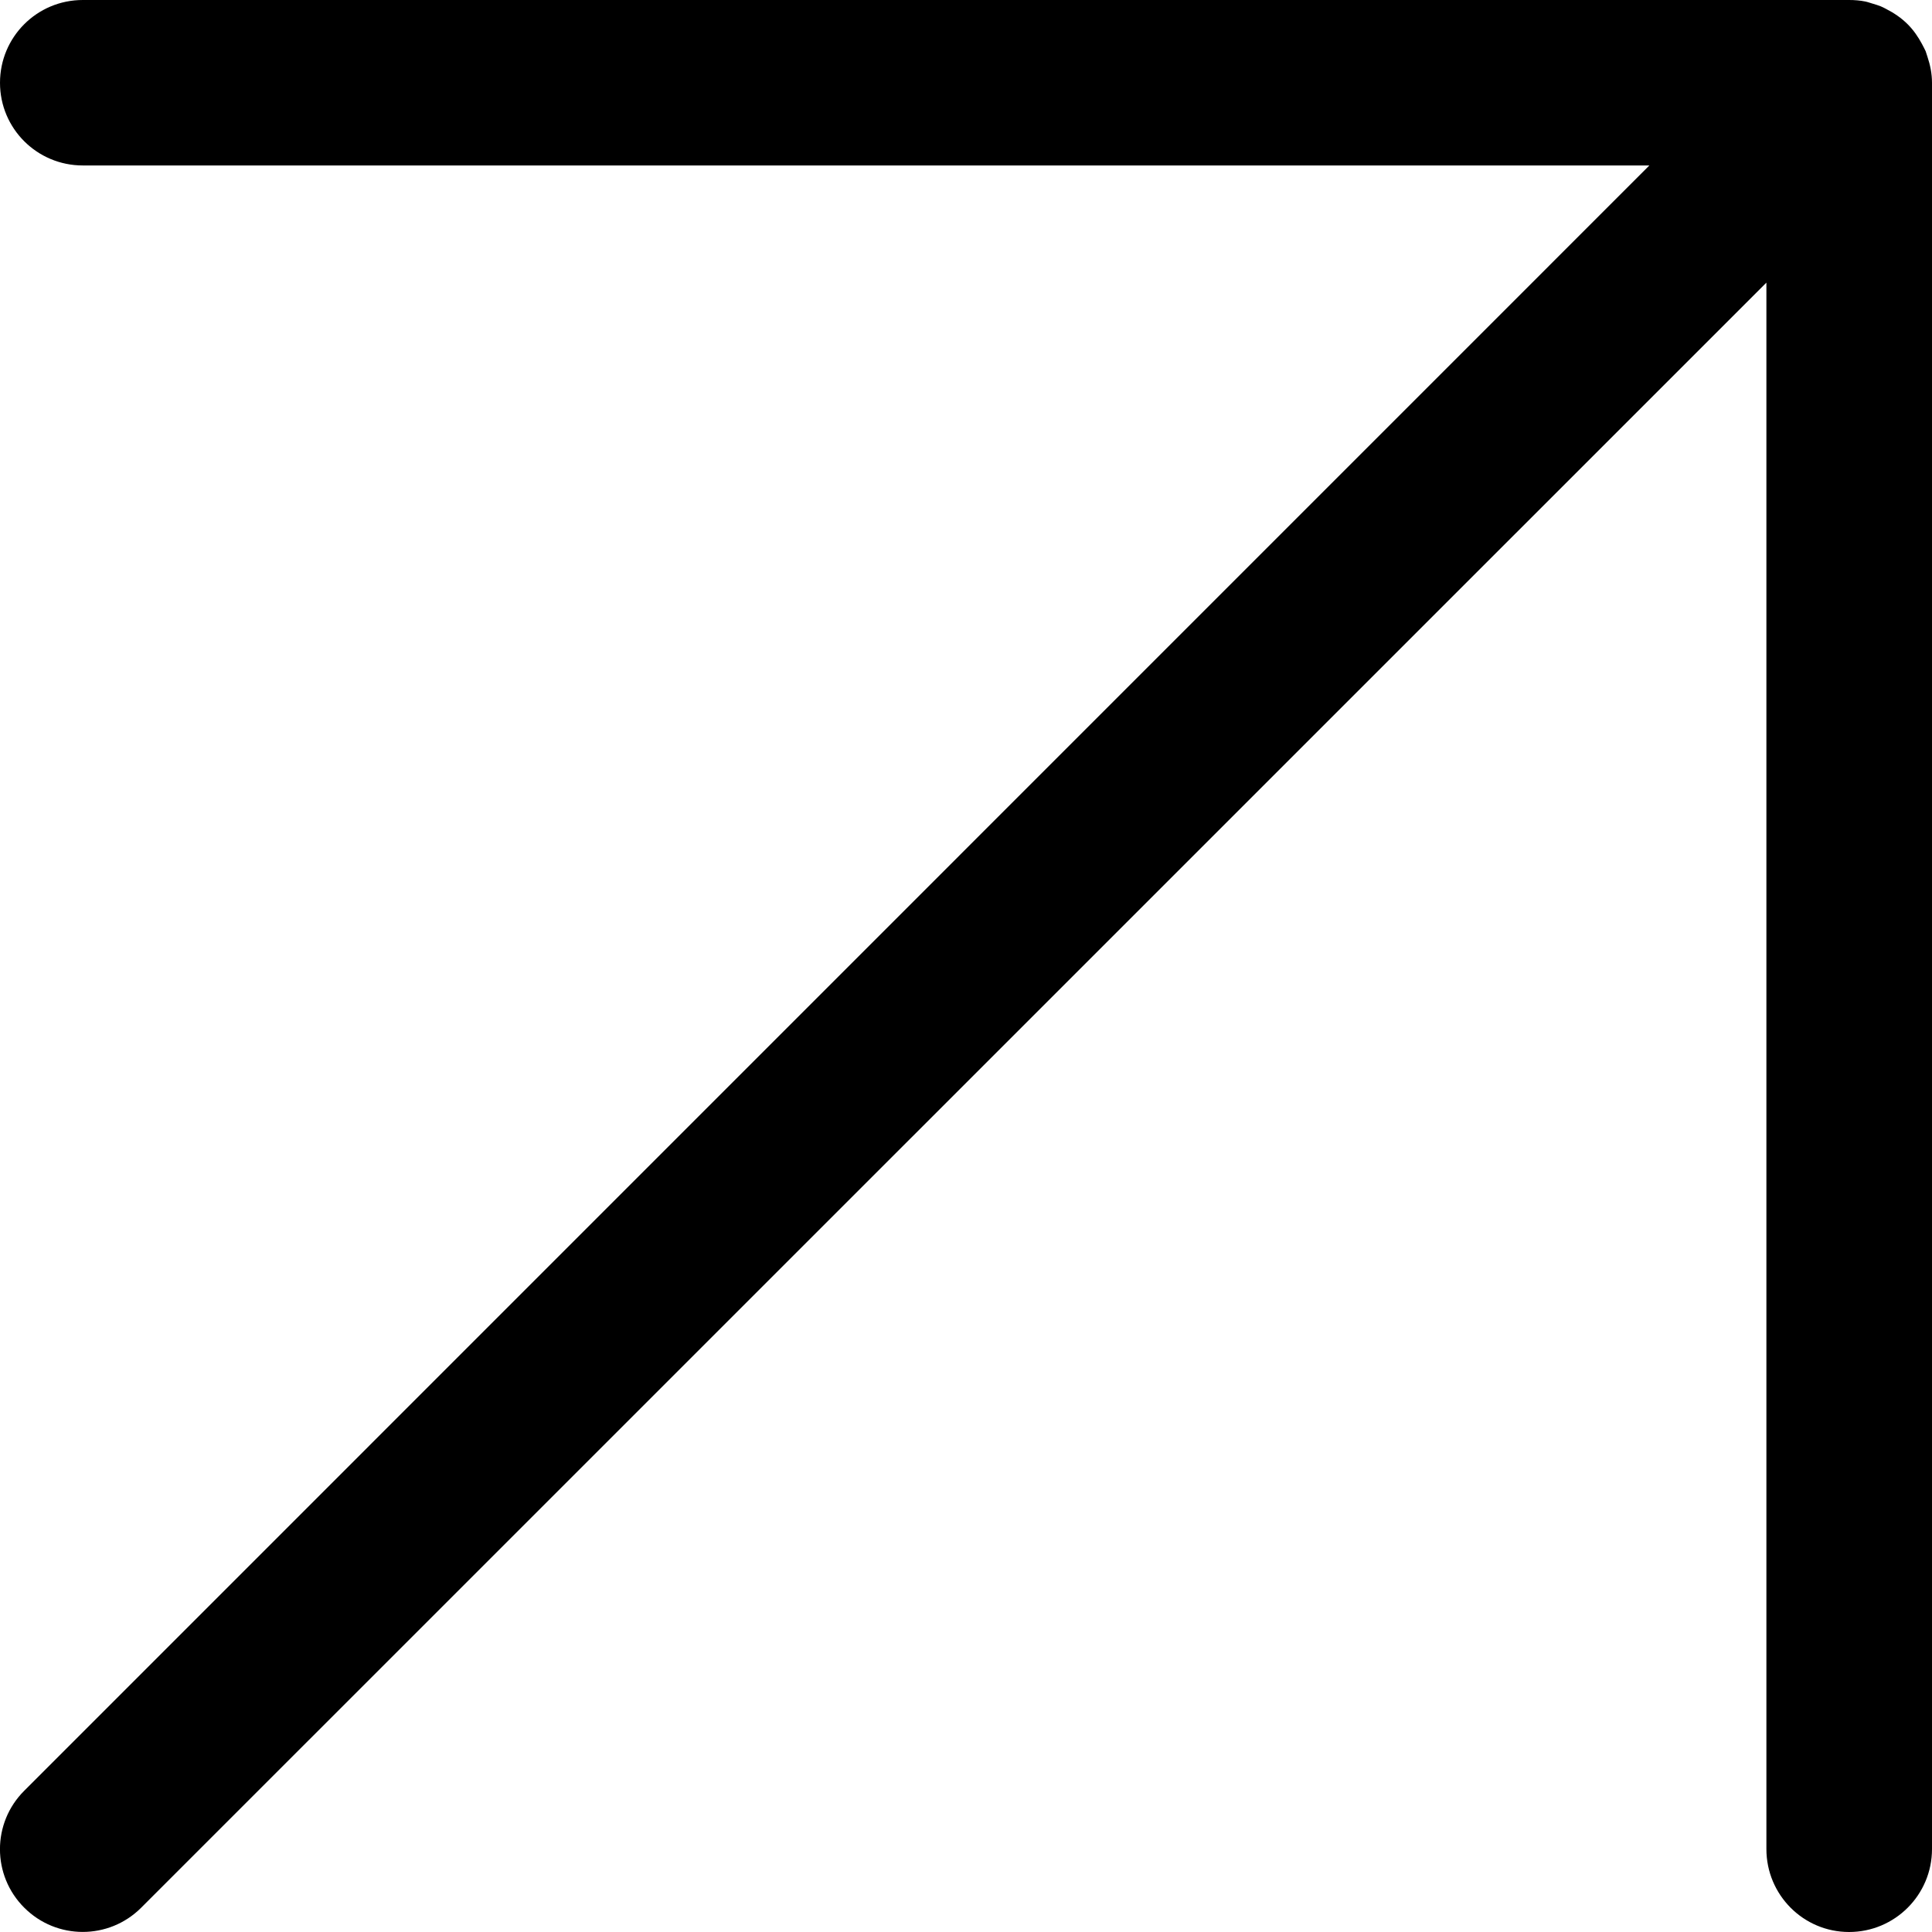
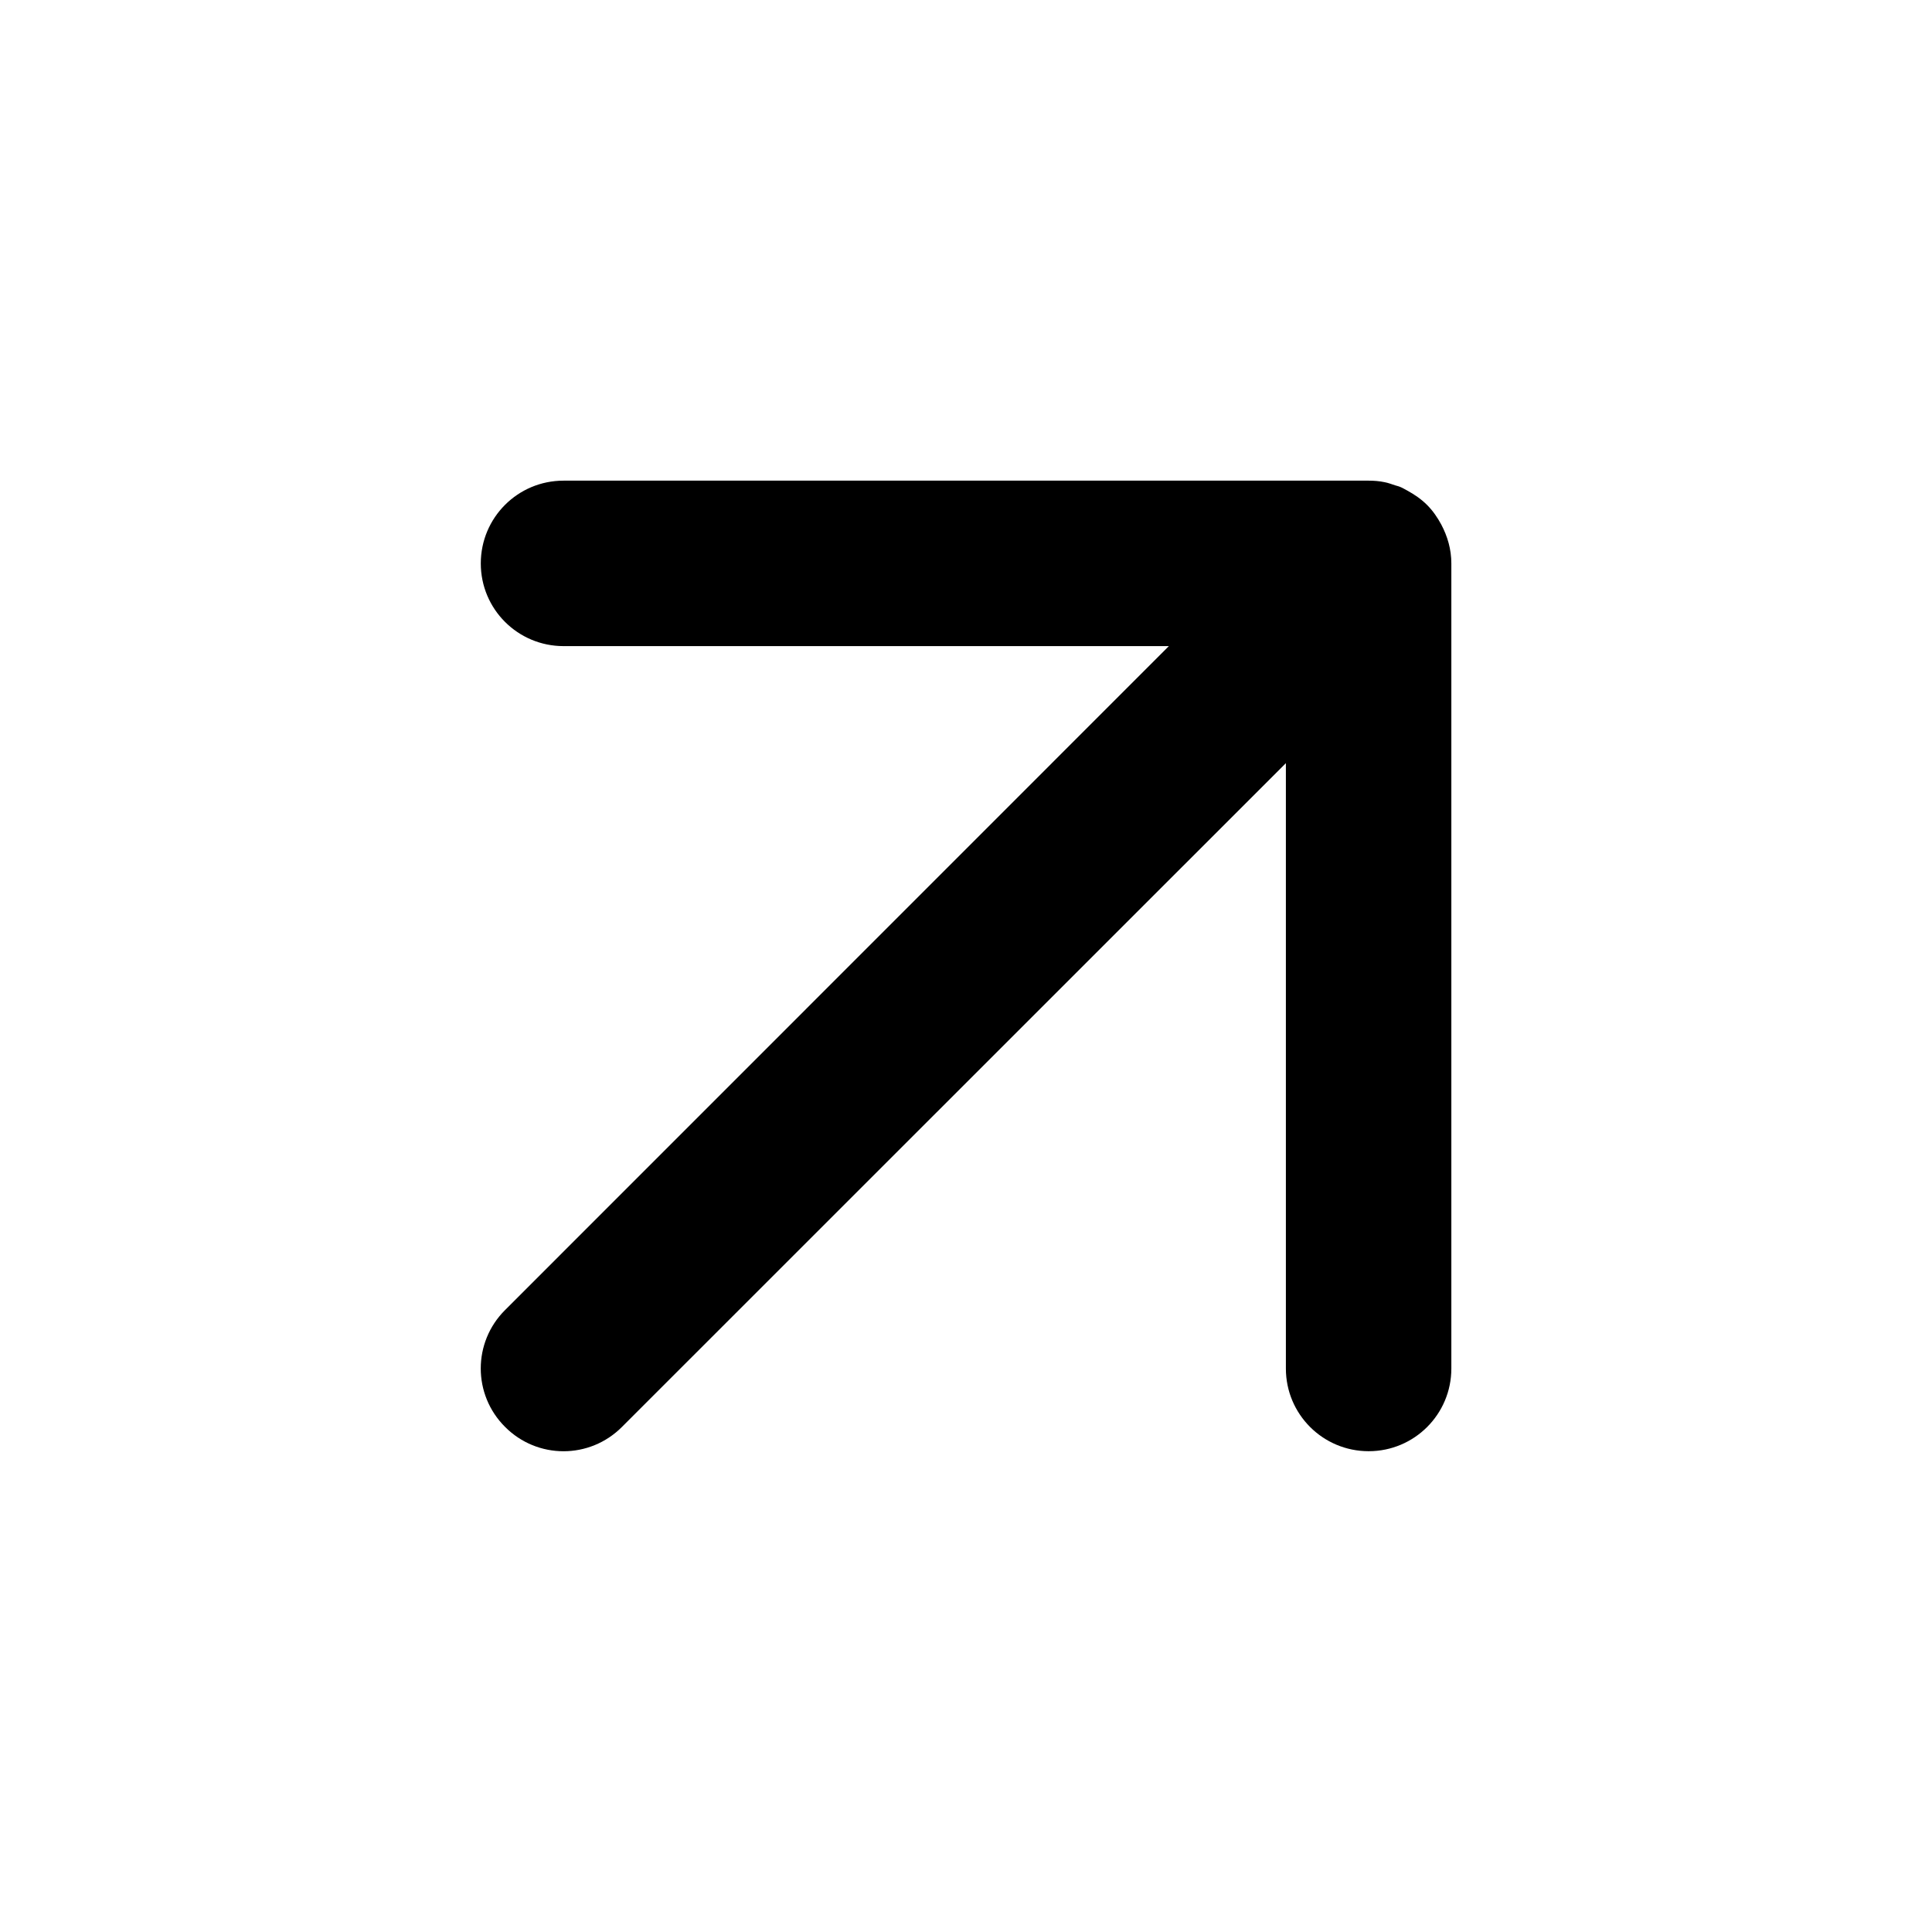
<svg width="14" height="14" fill="currentColor">
-   <path d="m13.399 0c.04 0 .079.003.118.011.019.004.037.011.055.016.019.006.038.011.057.019.013.005.025.012.037.018.057.029.111.065.158.112.043.043.076.092.103.142.009.018.019.035.027.053.005.013.008.027.013.04.02.06.033.122.033.189v12.799c0 .332-.269.601-.601.601-.331 0-.599-.269-.599-.601v-11.351l-11.777 11.776c-.234.234-.613.234-.847 0-.235-.234-.235-.614 0-.848l11.776-11.777h-11.352c-.332 0-.6-.268-.6-.599 0-.332.268-.6.6-.6h12.799z" />
+   <path d="m9.918 3.483c.038 0 .077.003.115.011.027.005.052.015.077.023.012.004.024.006.035.011.019.007.035.018.053.027.051.028.1.061.143.104.043.043.076.092.103.142.045.085.073.179.073.282v5.834c0 .331-.268.599-.599.599-.332 0-.6-.268-.6-.599v-4.387l-4.811 4.81c-.234.235-.613.235-.847 0-.235-.234-.235-.613 0-.847l4.81-4.811h-4.386c-.332 0-.6-.268-.6-.599 0-.332.268-.6.6-.6h5.834z" />
</svg>
